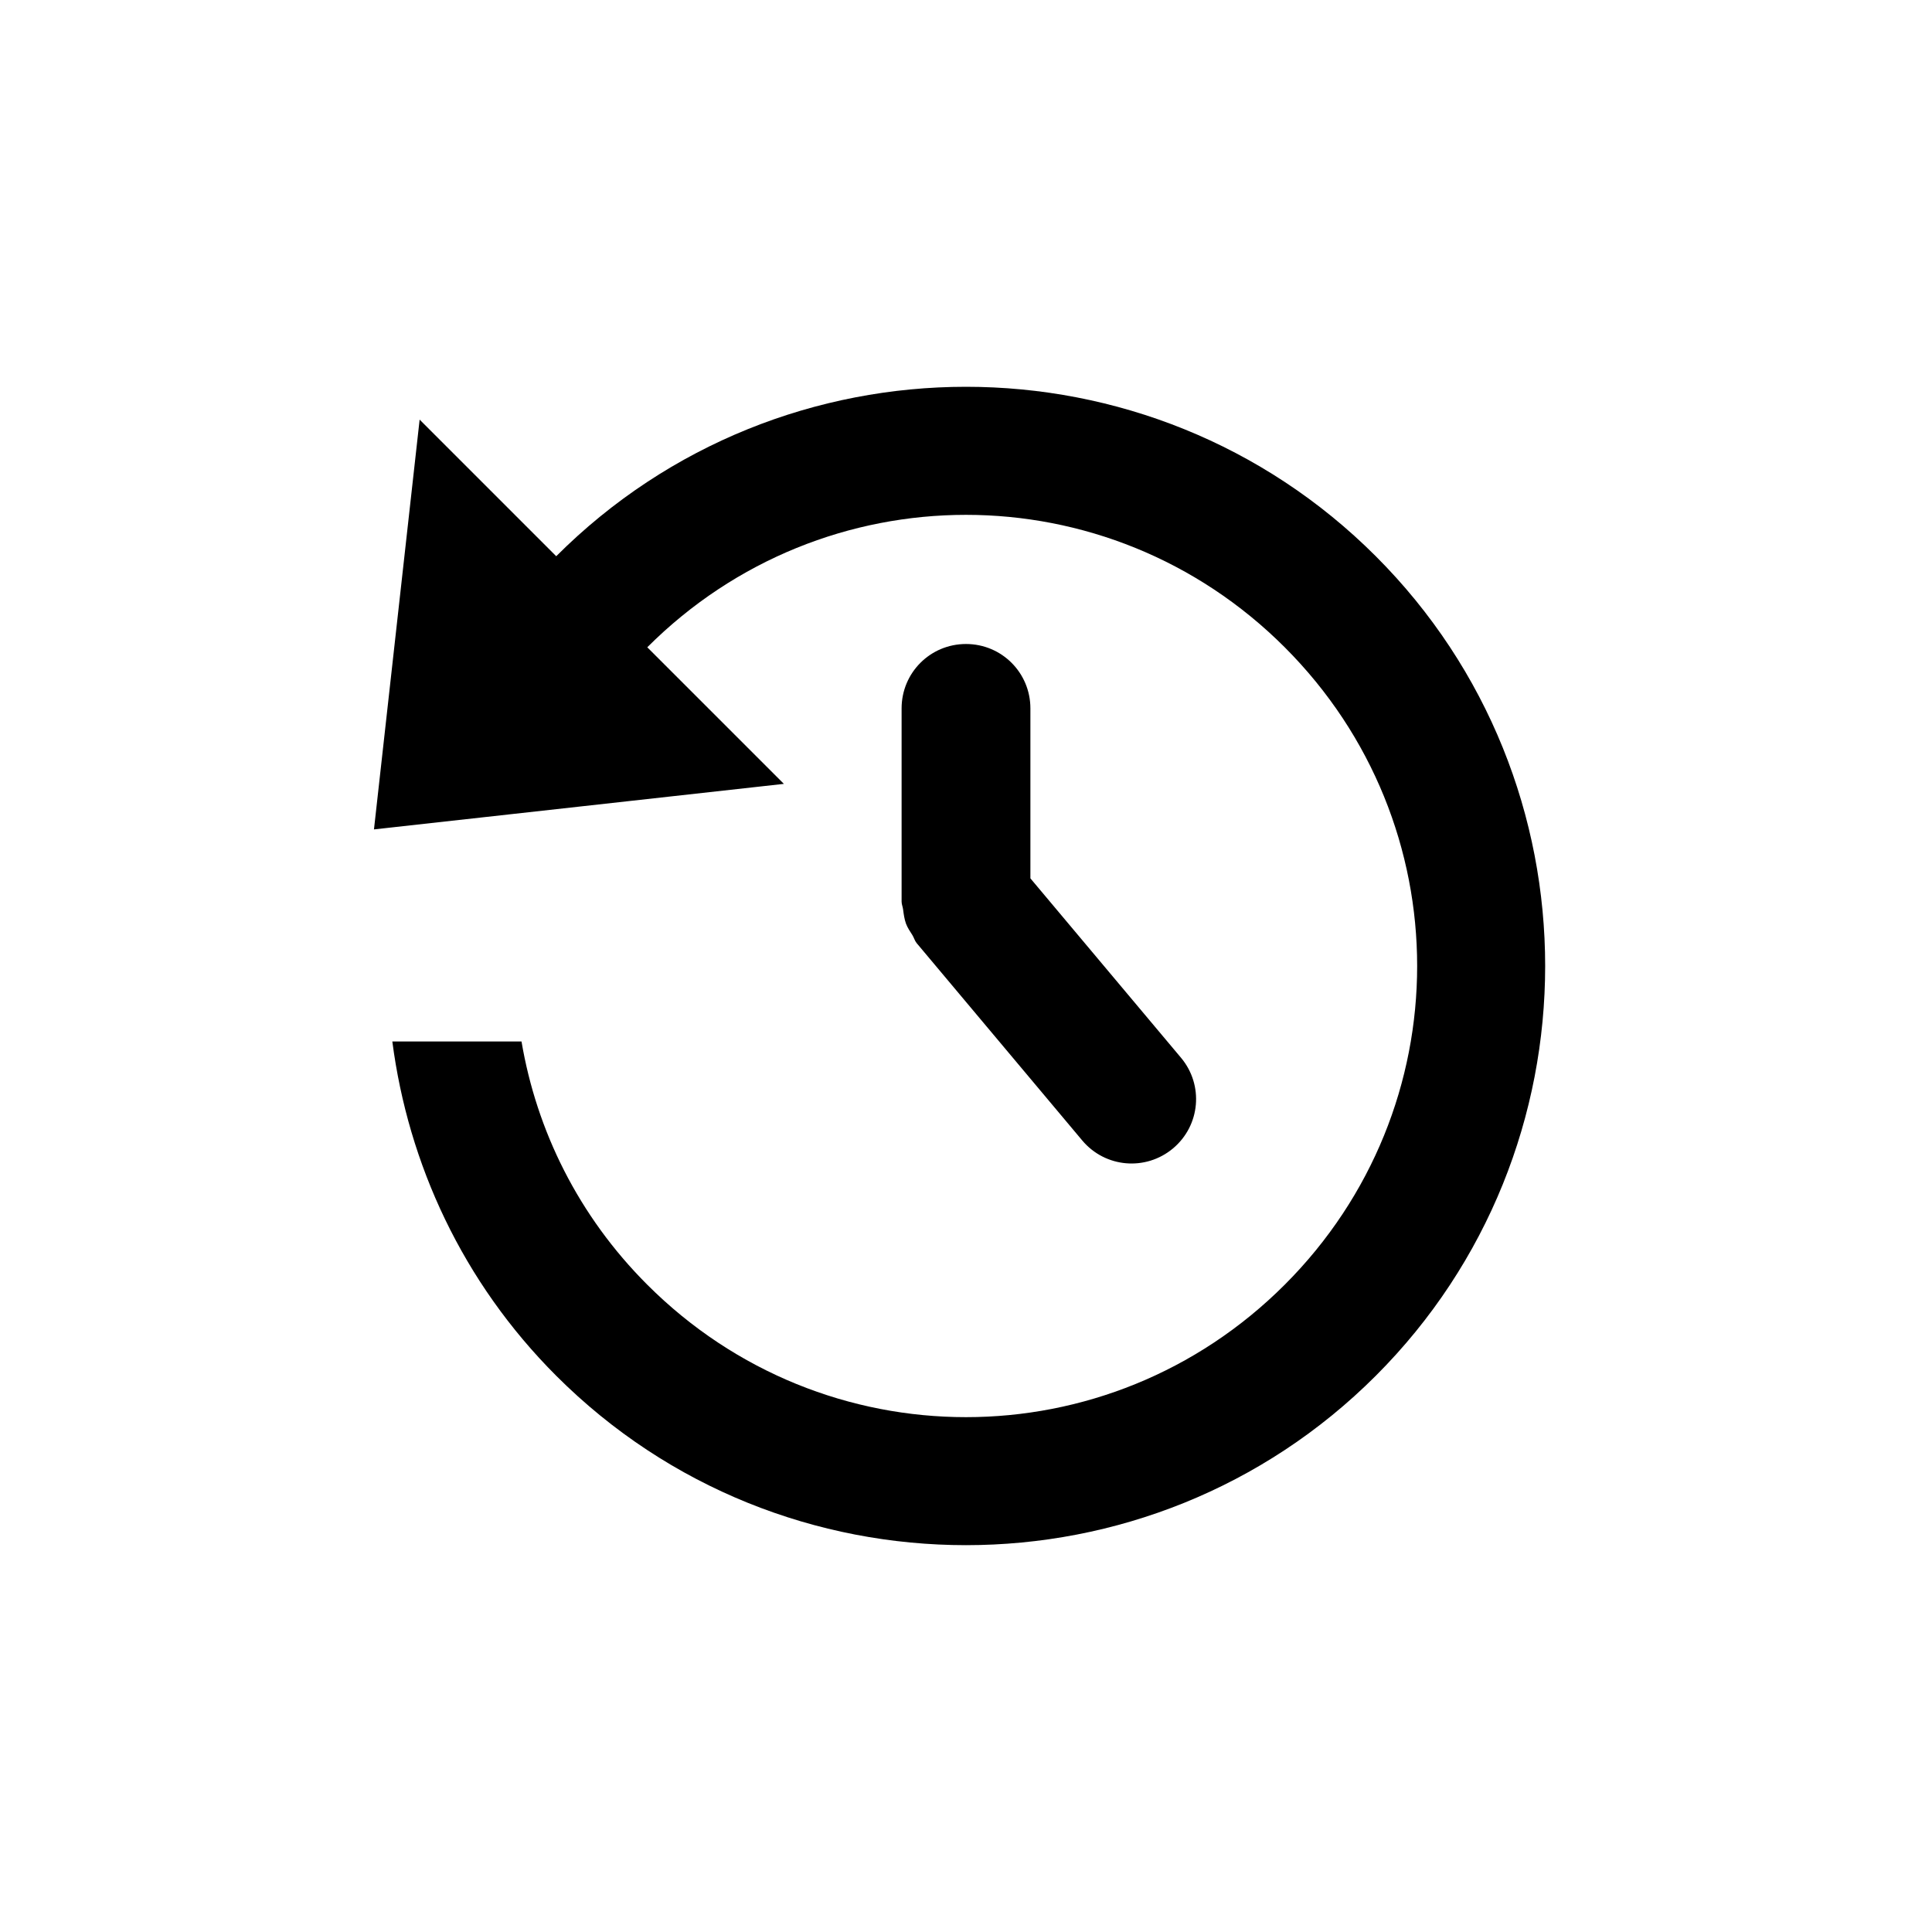
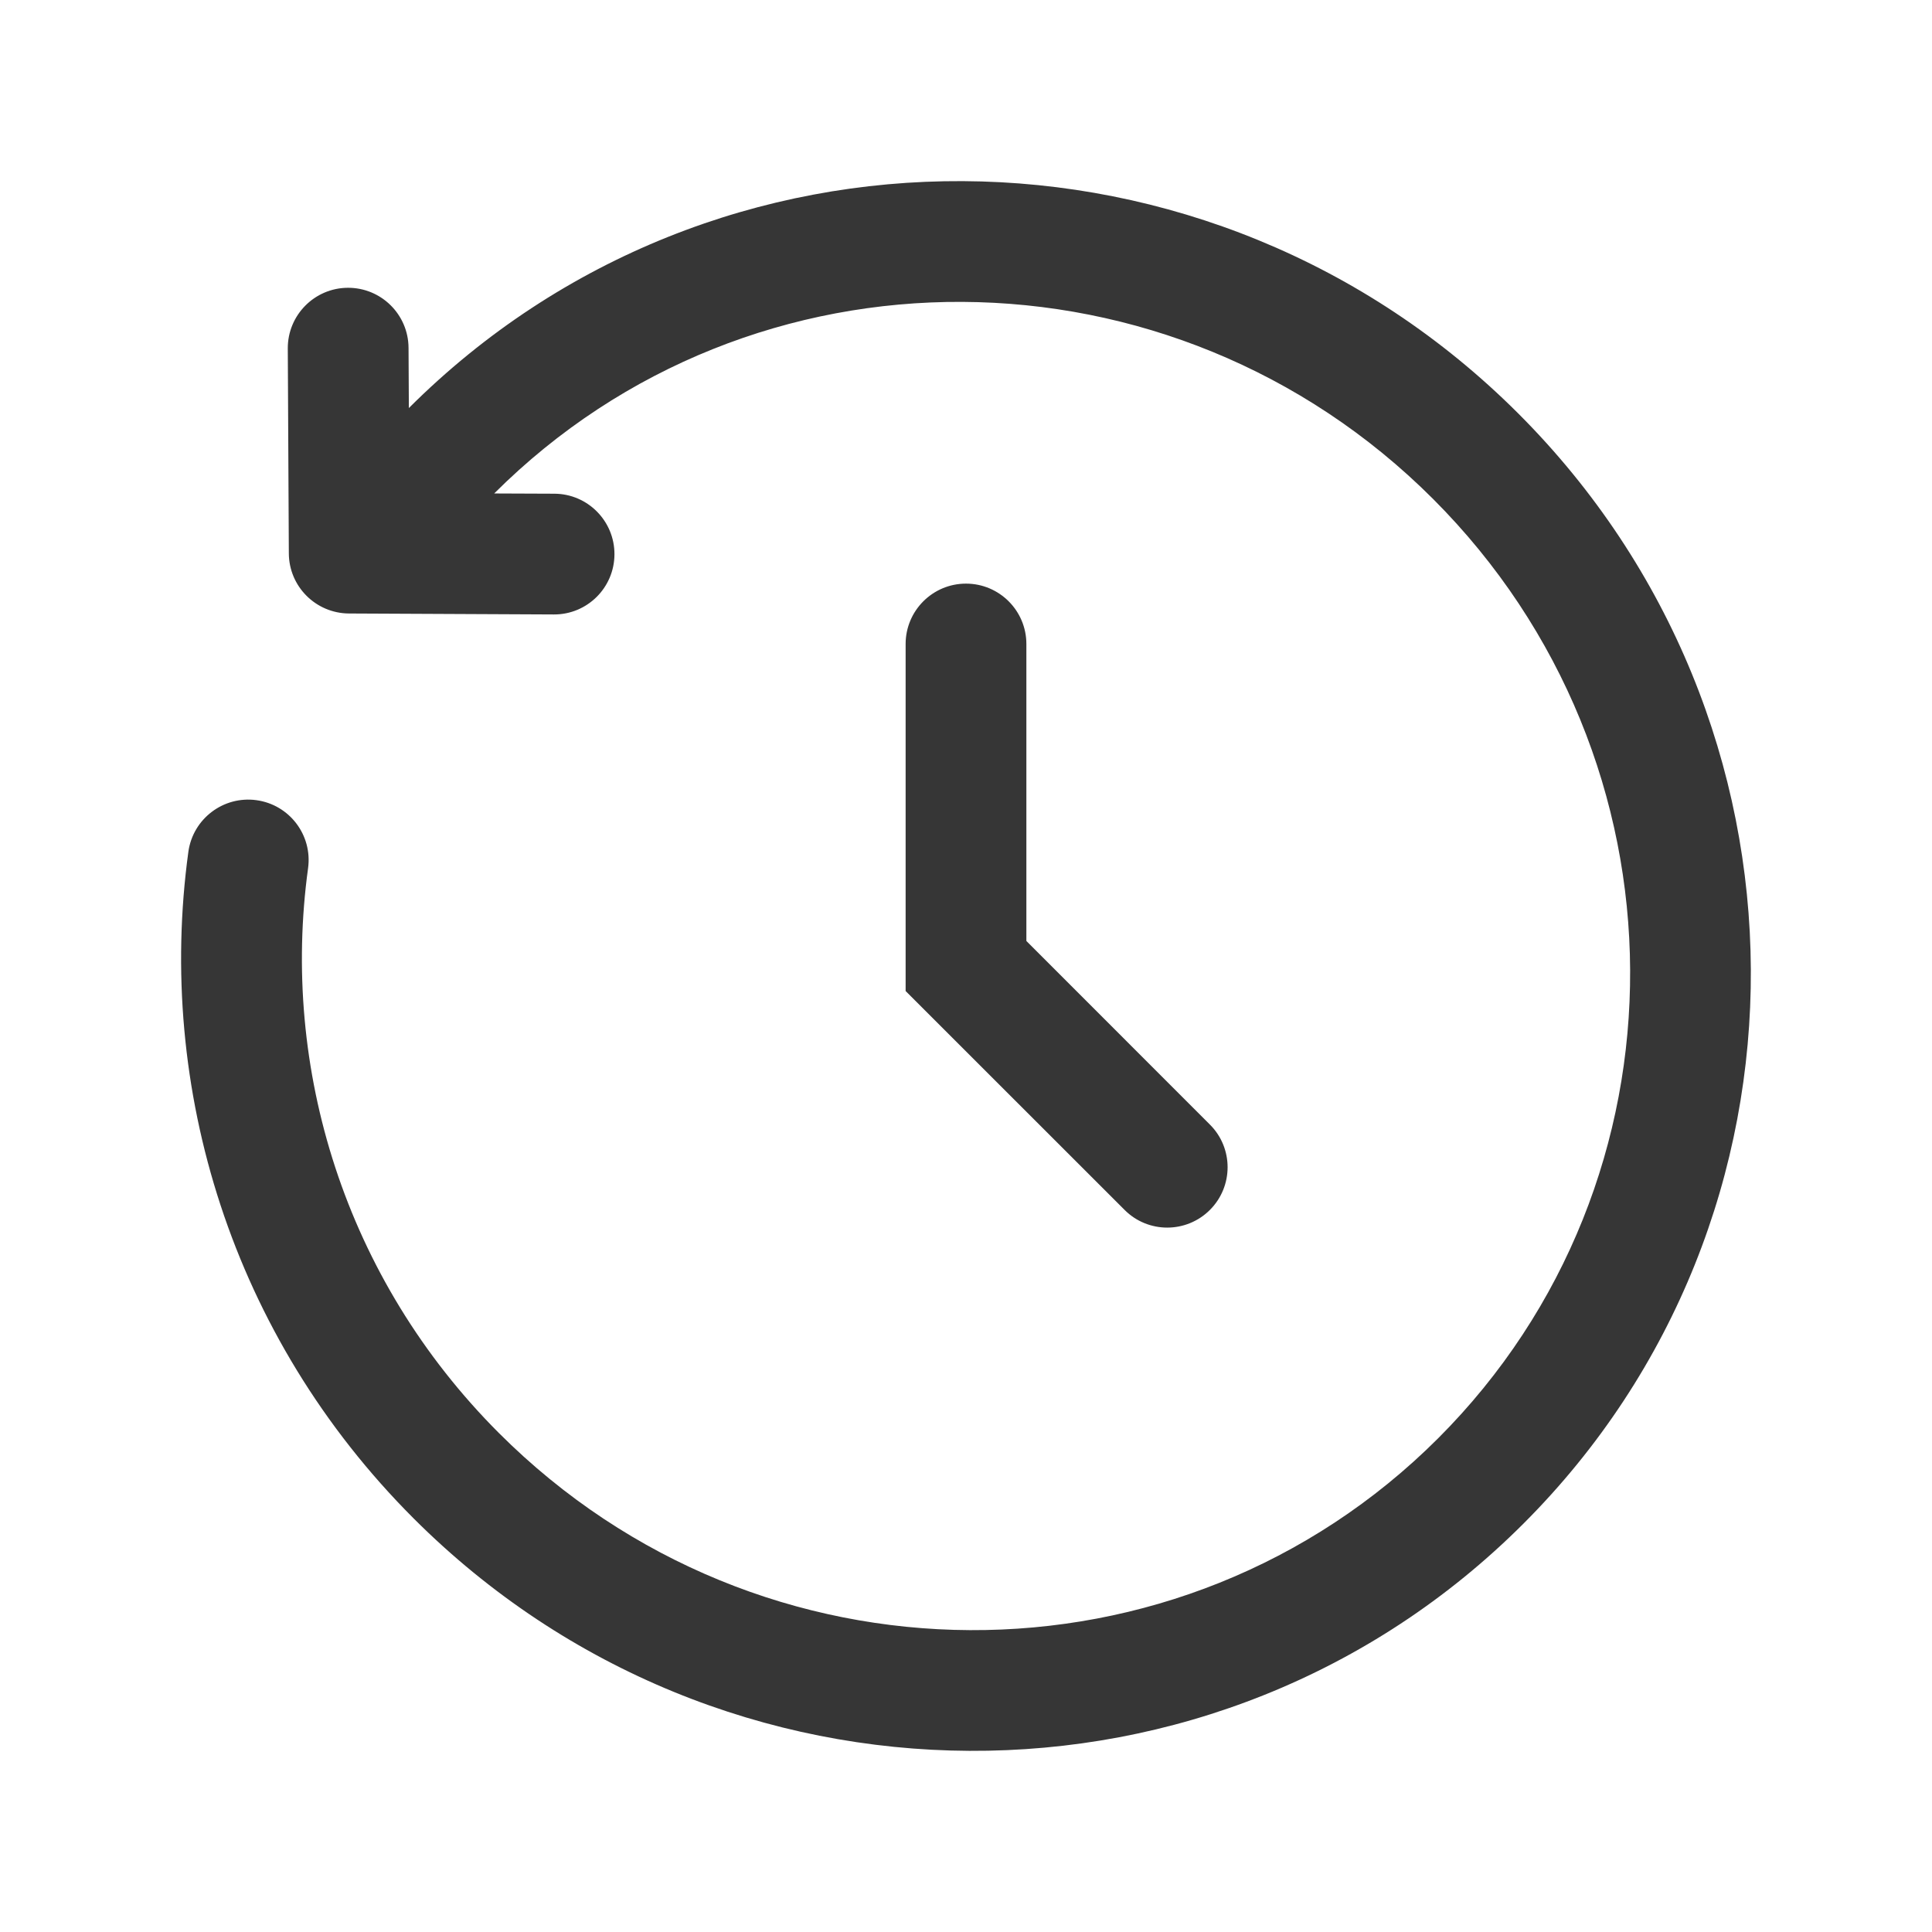
- <svg xmlns="http://www.w3.org/2000/svg" width="64px" height="64px" viewBox="0 0 30 30" version="1.1" id="svg822" fill="#000000">
+ <svg xmlns="http://www.w3.org/2000/svg" width="64px" height="64px" viewBox="0 0 24 24" fill="none">
  <g id="SVGRepo_bgCarrier" stroke-width="0" />
  <g id="SVGRepo_tracerCarrier" stroke-linecap="round" stroke-linejoin="round" />
  <g id="SVGRepo_iconCarrier">
-     <defs id="defs816" />
-     <g id="layer1" transform="translate(0,-289.0625)">
-       <path style="color:#000000;font-style:normal;font-variant:normal;font-weight:normal;font-stretch:normal;font-size:medium;line-height:normal;font-family:sans-serif;font-variant-ligatures:normal;font-variant-position:normal;font-variant-caps:normal;font-variant-numeric:normal;font-variant-alternates:normal;font-feature-settings:normal;text-indent:0;text-align:start;text-decoration:none;text-decoration-line:none;text-decoration-style:solid;text-decoration-color:#000000;letter-spacing:normal;word-spacing:normal;text-transform:none;writing-mode:lr-tb;direction:ltr;text-orientation:mixed;dominant-baseline:auto;baseline-shift:baseline;text-anchor:start;white-space:normal;shape-padding:0;clip-rule:nonzero;display:inline;overflow:visible;visibility:visible;opacity:1;isolation:auto;mix-blend-mode:normal;color-interpolation:sRGB;color-interpolation-filters:linearRGB;solid-color:#000000;solid-opacity:1;vector-effect:none;fill:#000000;fill-opacity:1;fill-rule:nonzero;stroke:none;stroke-width:2;stroke-linecap:butt;stroke-linejoin:miter;stroke-miterlimit:4;stroke-dasharray:none;stroke-dashoffset:0;stroke-opacity:1;color-rendering:auto;image-rendering:auto;shape-rendering:auto;text-rendering:auto;enable-background:accumulate" d="M 15 6.006 C 12.695 6.006 10.39 6.884 8.637 8.637 L 6.516 6.516 L 5.807 12.879 L 12.172 12.172 L 10.051 10.051 C 12.793 7.309 17.207 7.309 19.949 10.051 C 22.691 12.793 22.691 17.207 19.949 19.949 C 17.207 22.691 12.793 22.691 10.051 19.949 C 8.98 18.879 8.332 17.554 8.098 16.172 L 6.092 16.172 C 6.339 18.072 7.182 19.908 8.637 21.363 C 12.143 24.87 17.857 24.87 21.363 21.363 C 24.87 17.857 24.87 12.143 21.363 8.637 C 19.61 6.884 17.305 6.006 15 6.006 z M 15 10 C 14.446 10 14 10.446 14 11 L 14 14 C 14 14.043 14.018 14.08 14.023 14.121 C 14.033 14.196 14.042 14.269 14.068 14.342 C 14.093 14.408 14.131 14.463 14.168 14.521 C 14.193 14.562 14.203 14.607 14.234 14.645 L 16.805 17.709 C 17.161 18.133 17.79 18.188 18.215 17.832 C 18.639 17.476 18.694 16.848 18.338 16.424 L 16 13.639 L 16 11 C 16 10.446 15.554 10 15 10 z " transform="translate(0,289.0625)" id="path852" />
-     </g>
+     <path fill-rule="evenodd" clip-rule="evenodd" d="M5.079 5.069C8.874 1.279 15.044 1.319 18.862 5.138C22.682 8.958 22.721 15.131 18.926 18.926C15.131 22.721 8.958 22.682 5.138 18.862C2.874 16.598 1.939 13.51 2.34 10.581C2.397 10.171 2.775 9.884 3.185 9.94C3.596 9.996 3.883 10.374 3.827 10.785C3.487 13.265 4.278 15.881 6.198 17.802C9.443 21.046 14.666 21.065 17.866 17.866C21.065 14.666 21.046 9.443 17.802 6.198C14.559 2.956 9.339 2.935 6.139 6.13L6.887 6.133C7.301 6.135 7.635 6.473 7.633 6.887C7.631 7.301 7.294 7.635 6.88 7.633L4.334 7.621C3.923 7.618 3.59 7.286 3.588 6.874L3.575 4.329C3.573 3.915 3.907 3.577 4.321 3.575C4.735 3.573 5.073 3.907 5.075 4.321L5.079 5.069ZM12 7.25C12.414 7.25 12.75 7.586 12.75 8V11.689L15.03 13.97C15.323 14.262 15.323 14.737 15.03 15.03C14.737 15.323 14.262 15.323 13.97 15.03L11.25 12.311V8C11.25 7.586 11.586 7.25 12 7.25Z" fill="#363636" />
  </g>
</svg>
